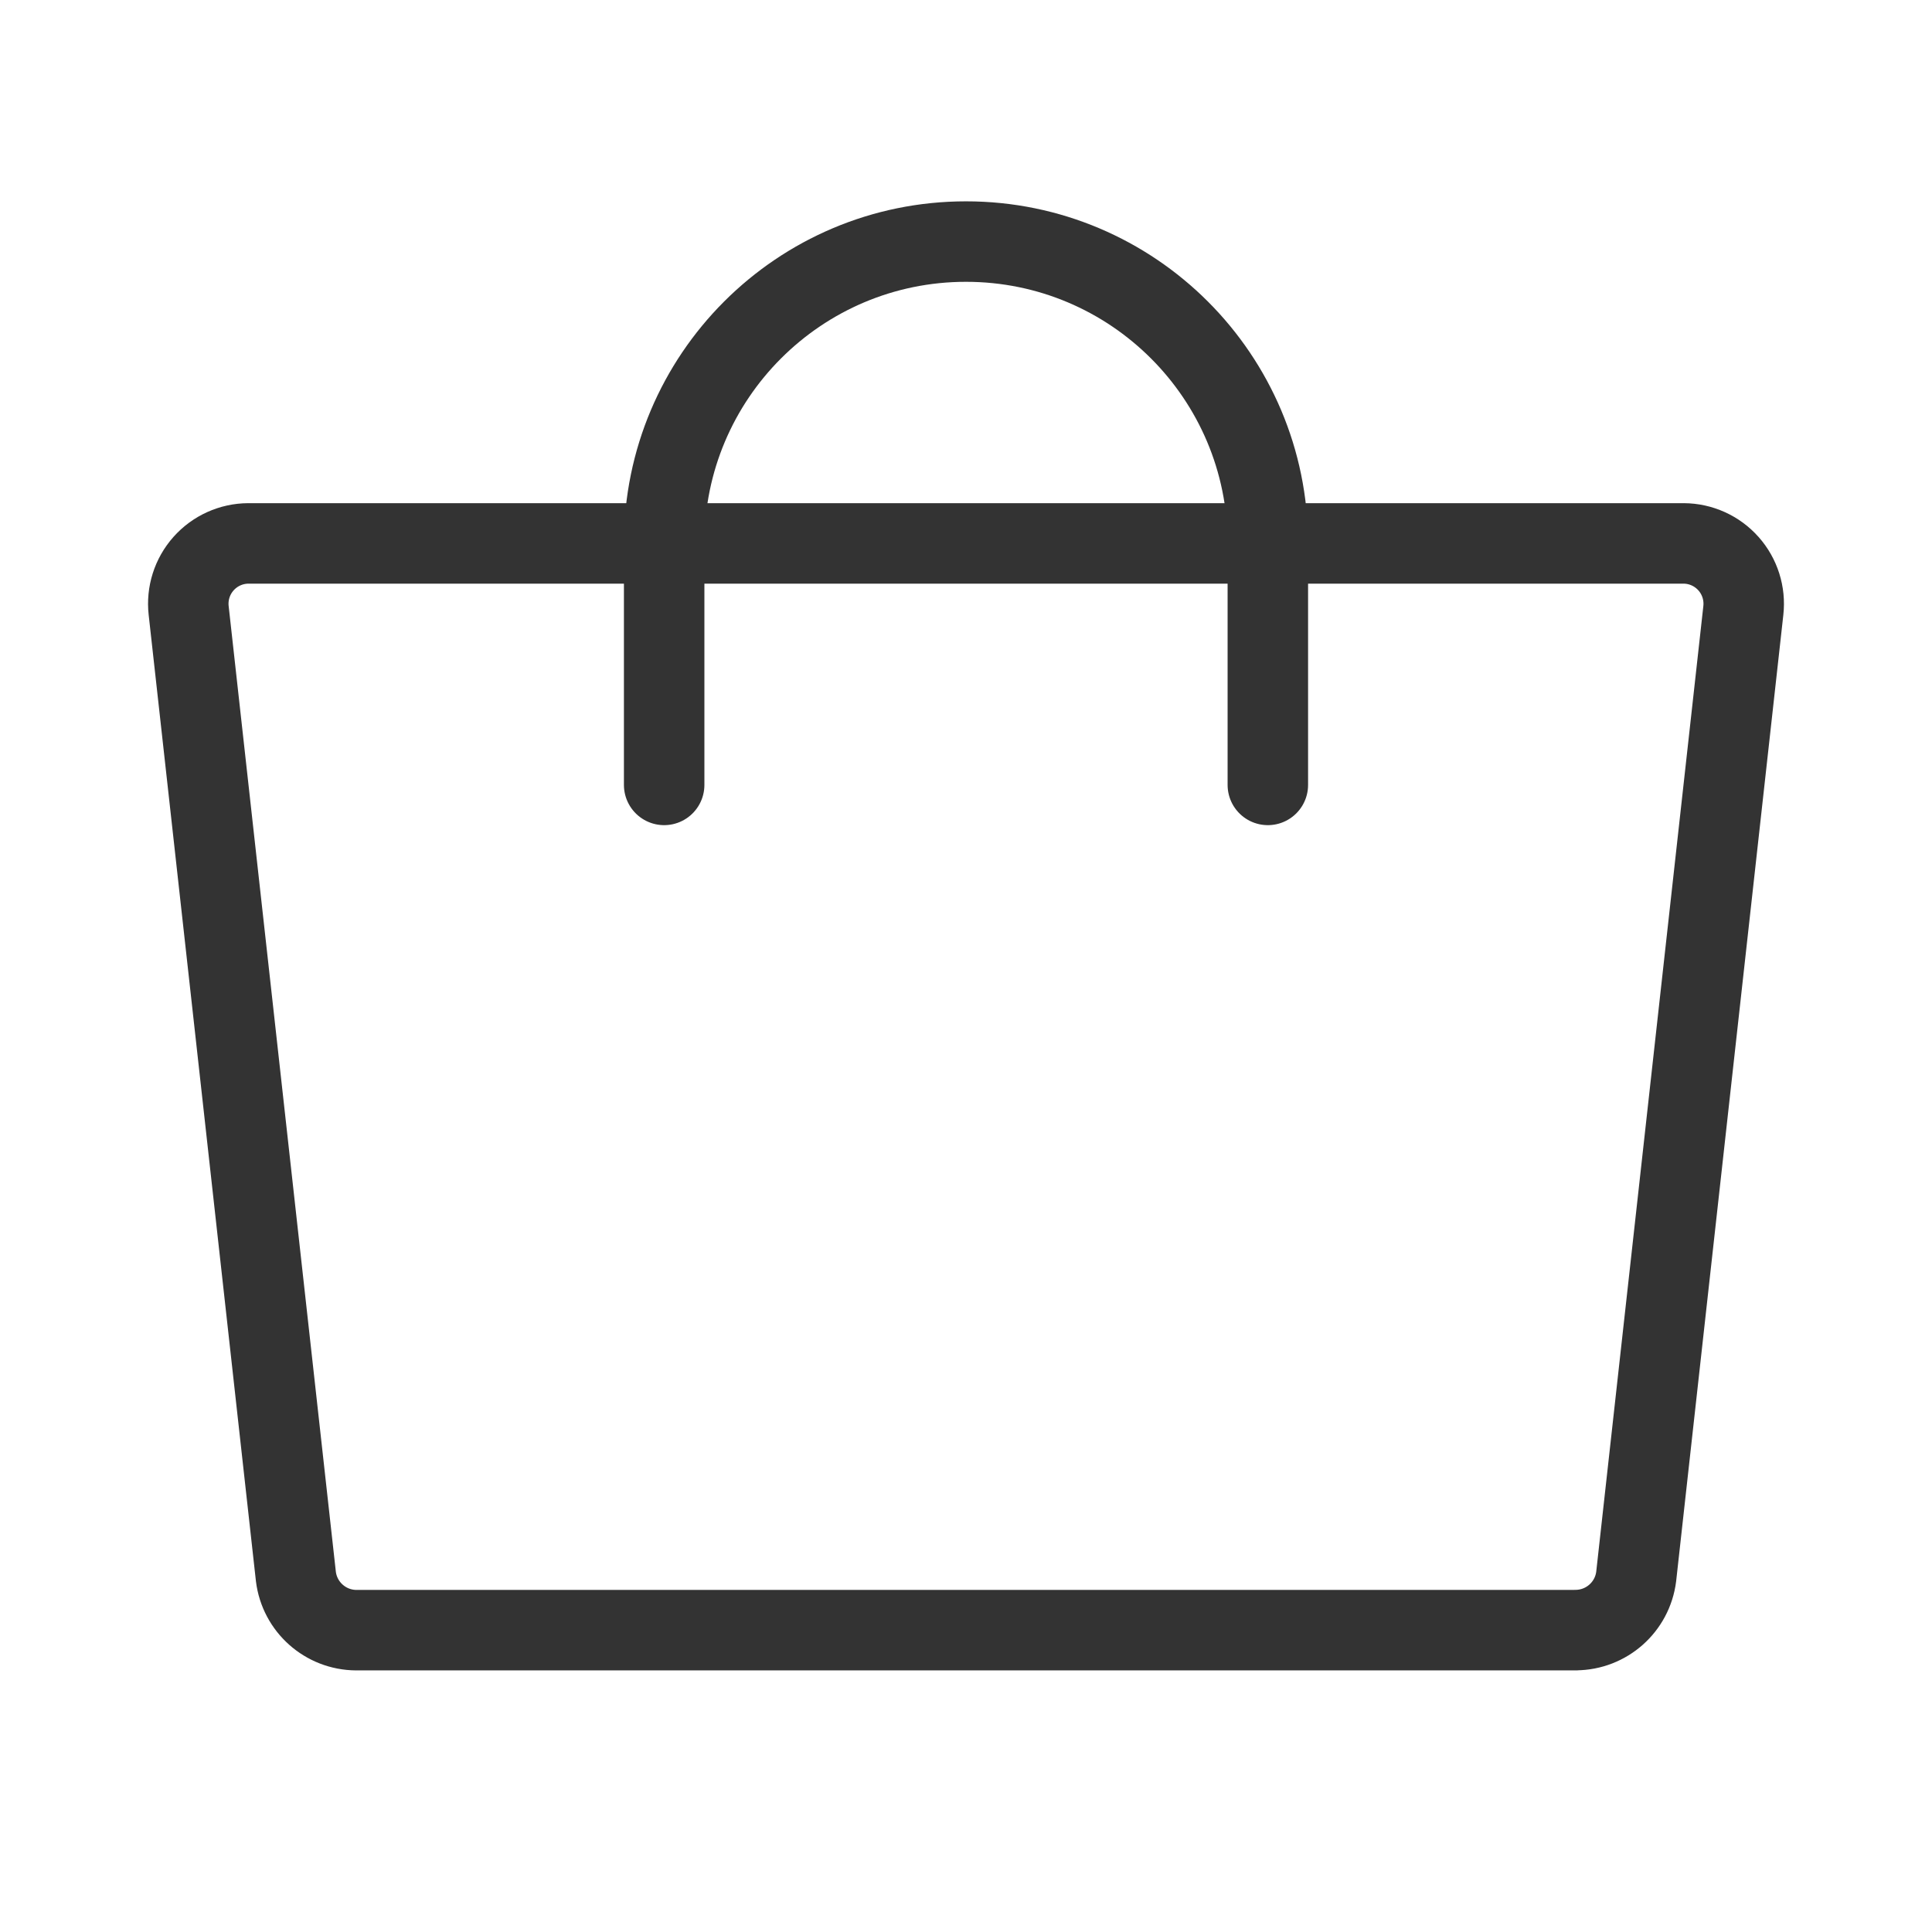
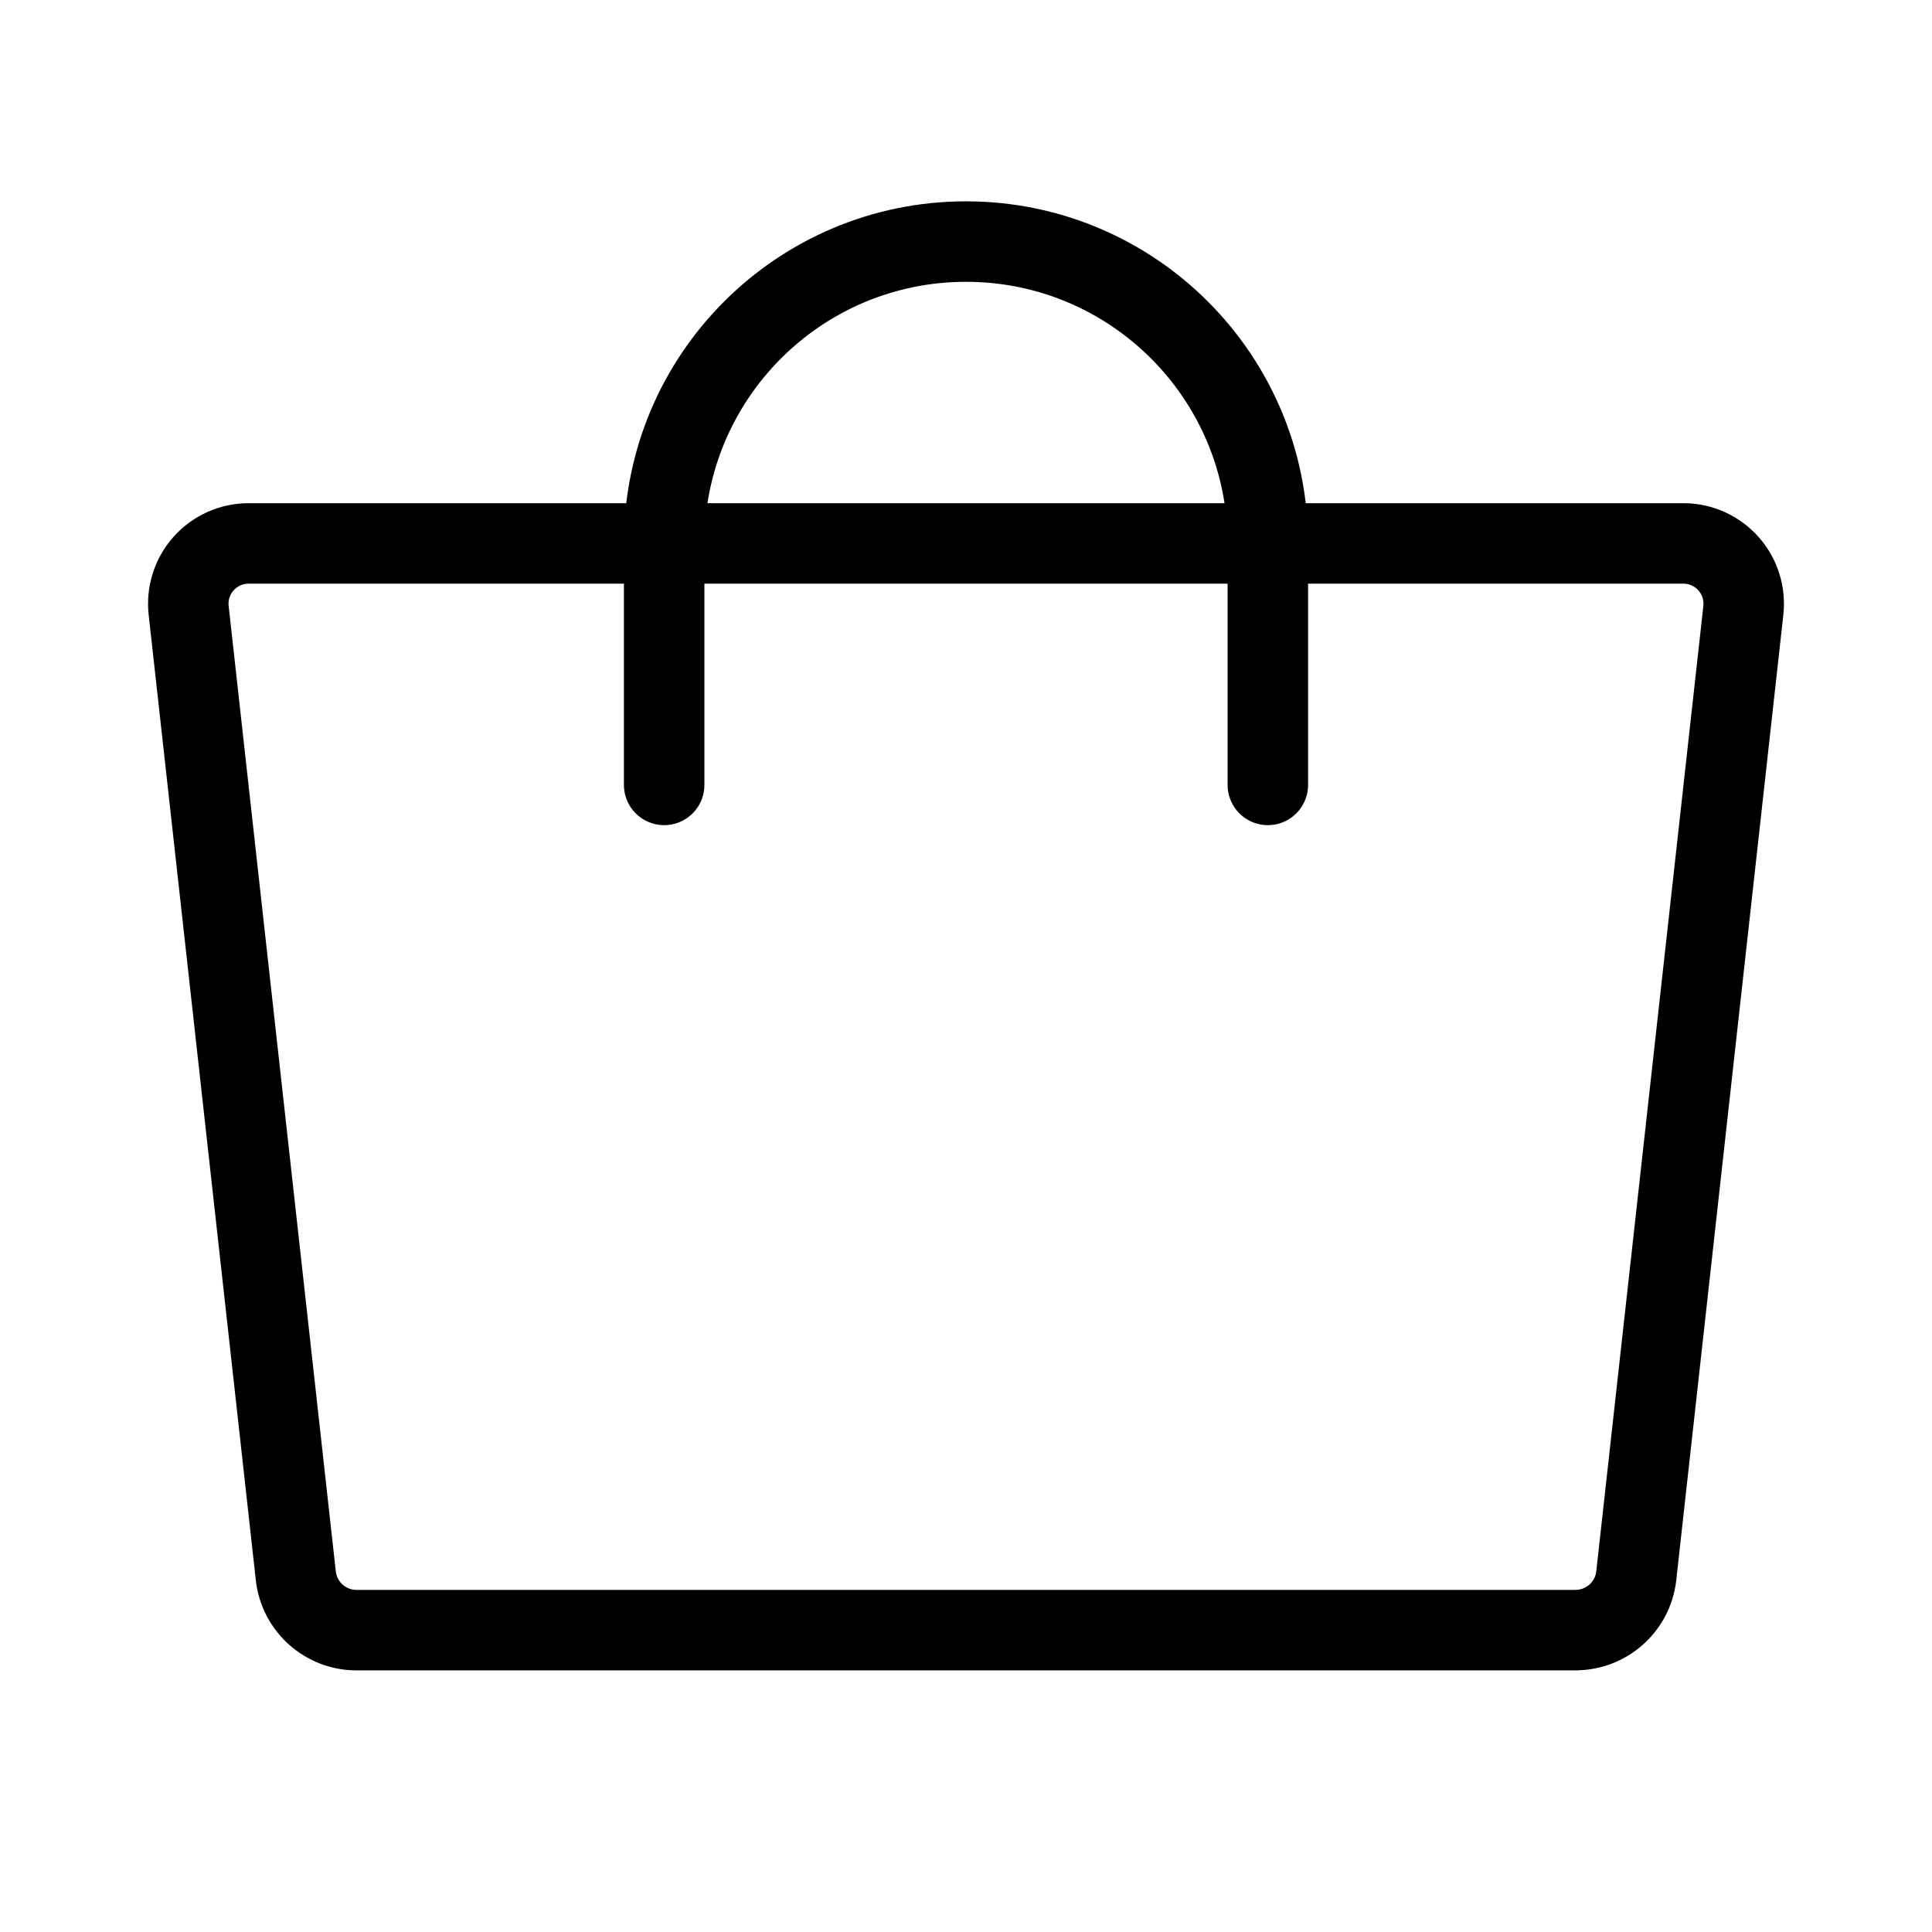
<svg xmlns="http://www.w3.org/2000/svg" width="26" height="26" fill="none">
-   <path d="M21.206 21.938H4.794a.823.823 0 0 1-.812-.722l-1.443-13a.812.812 0 0 1 .803-.903h19.317a.812.812 0 0 1 .802.903l-1.442 13a.823.823 0 0 1-.813.721Z" stroke="#333" stroke-width="1.083" stroke-linecap="round" stroke-linejoin="round" />
-   <path d="M8.938 10.563v-3.25a4.062 4.062 0 1 1 8.124 0v3.25" stroke="#333" stroke-width="1.083" stroke-linecap="round" stroke-linejoin="round" />
+   <path d="M21.206 21.938H4.794a.823.823 0 0 1-.812-.722l-1.443-13a.812.812 0 0 1 .803-.903h19.317a.812.812 0 0 1 .802.903l-1.442 13a.823.823 0 0 1-.813.721Z" stroke="currentColor" stroke-width="1.083" stroke-linecap="round" stroke-linejoin="round" />
+   <path d="M8.938 10.563v-3.25a4.062 4.062 0 1 1 8.124 0v3.25" stroke="currentColor" stroke-width="1.083" stroke-linecap="round" stroke-linejoin="round" />
</svg>
